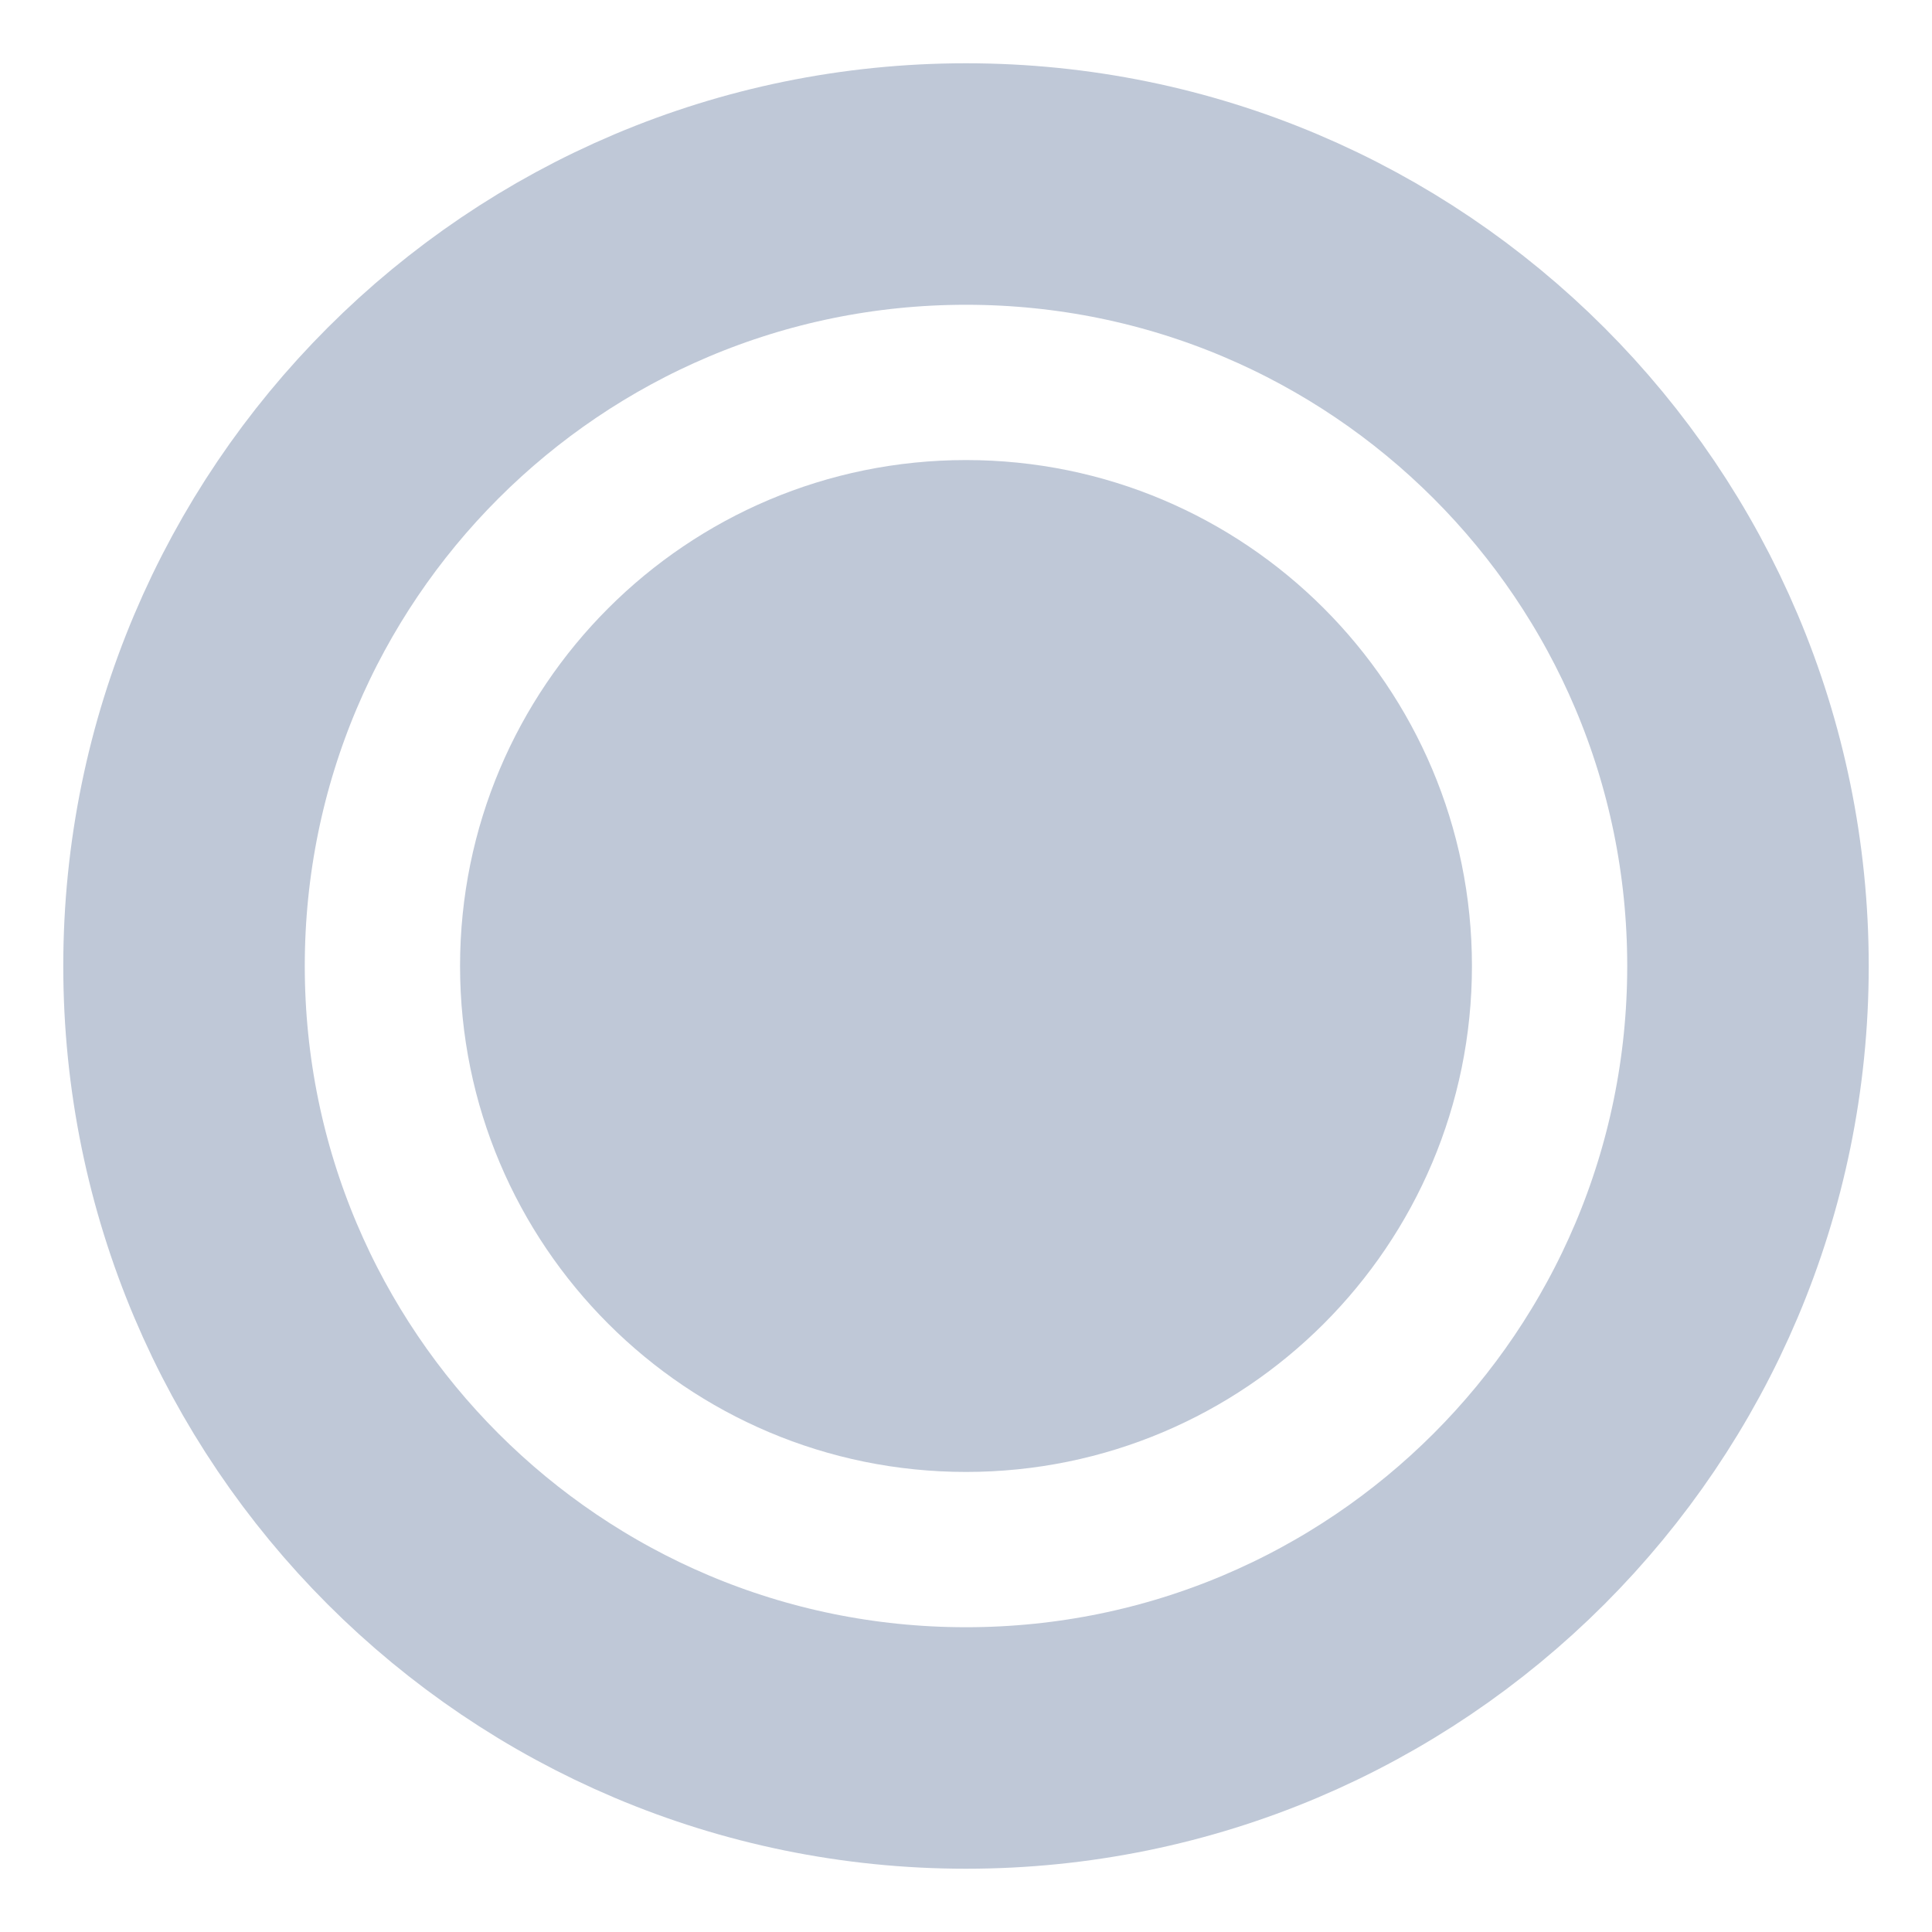
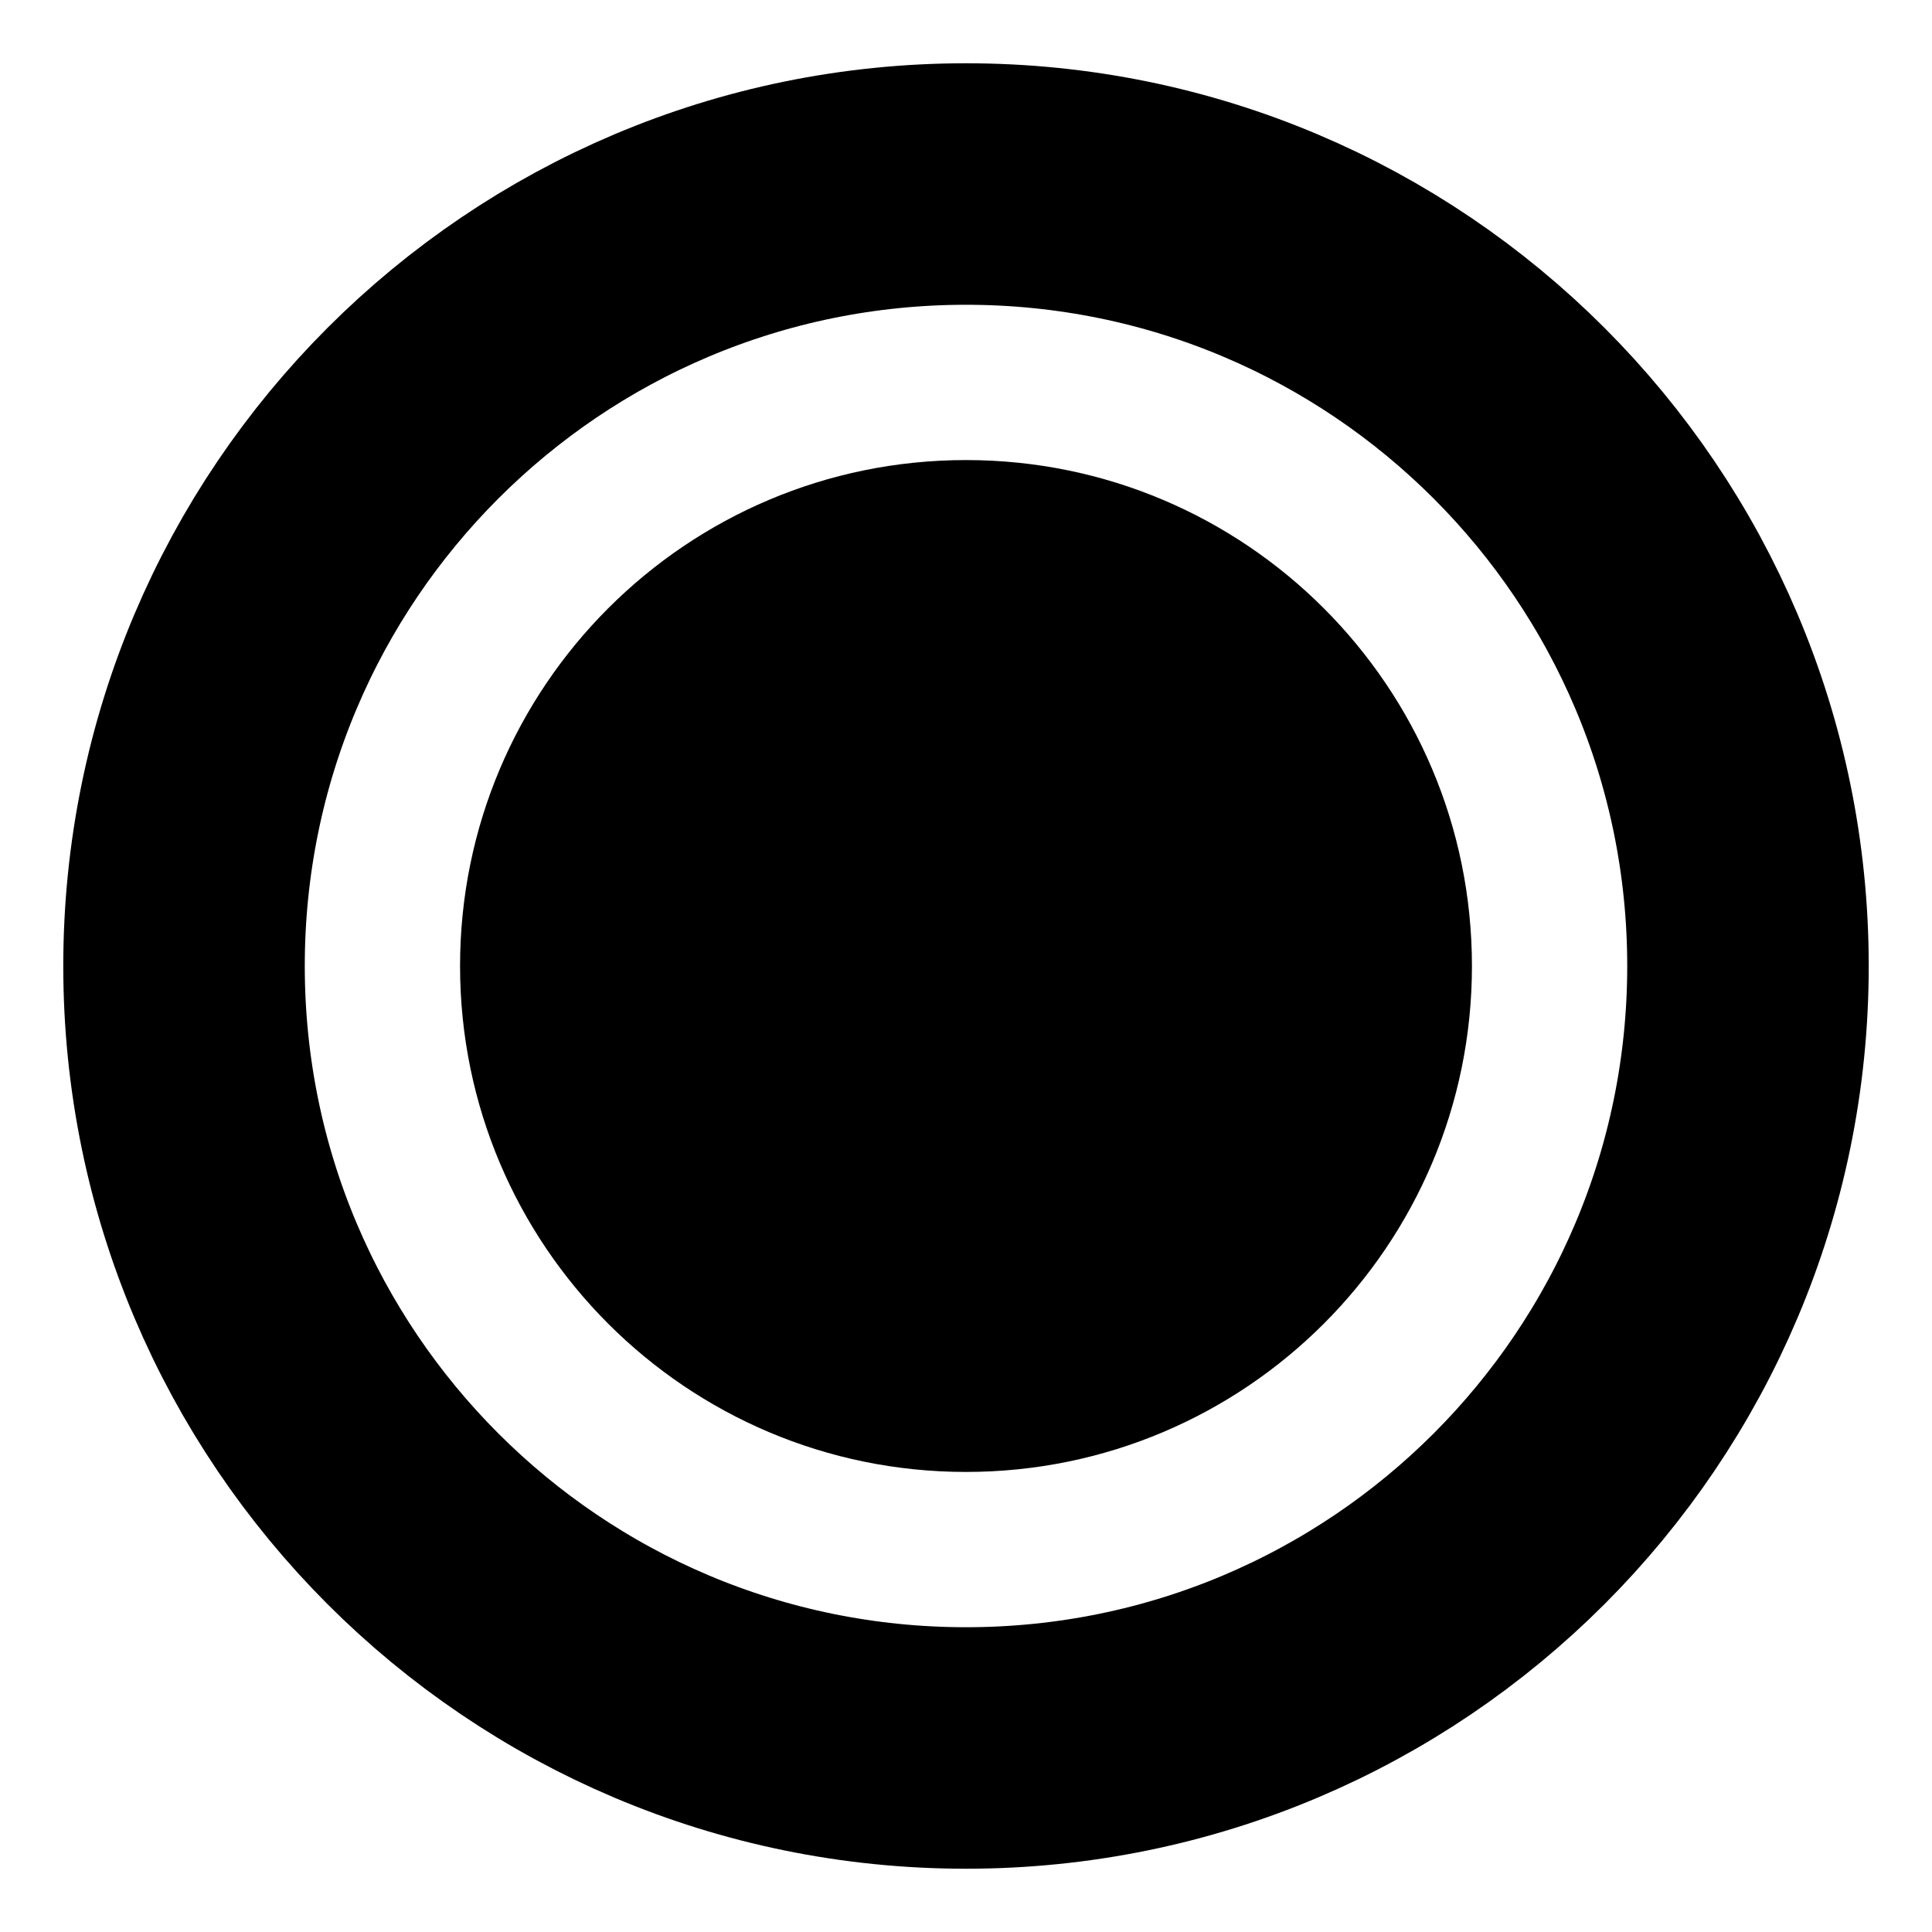
<svg xmlns="http://www.w3.org/2000/svg" width="16px" height="16px" viewBox="0 0 16 16" version="1.1">
  <g id="Page-1" stroke="none" stroke-width="1" fill="none" fill-rule="evenodd">
-     <circle id="2" fill="#BFC8D7" cx="8" cy="8" r="4.19" />
-     <circle id="1" stroke="#BFC8D7" stroke-width="2" cx="8" cy="8" r="6.476" />
+     <circle id="2" fill="currentColor" cx="8" cy="8" r="4.19" />
+     <circle id="1" stroke="currentColor" stroke-width="2" cx="8" cy="8" r="6.476" />
  </g>
</svg>
